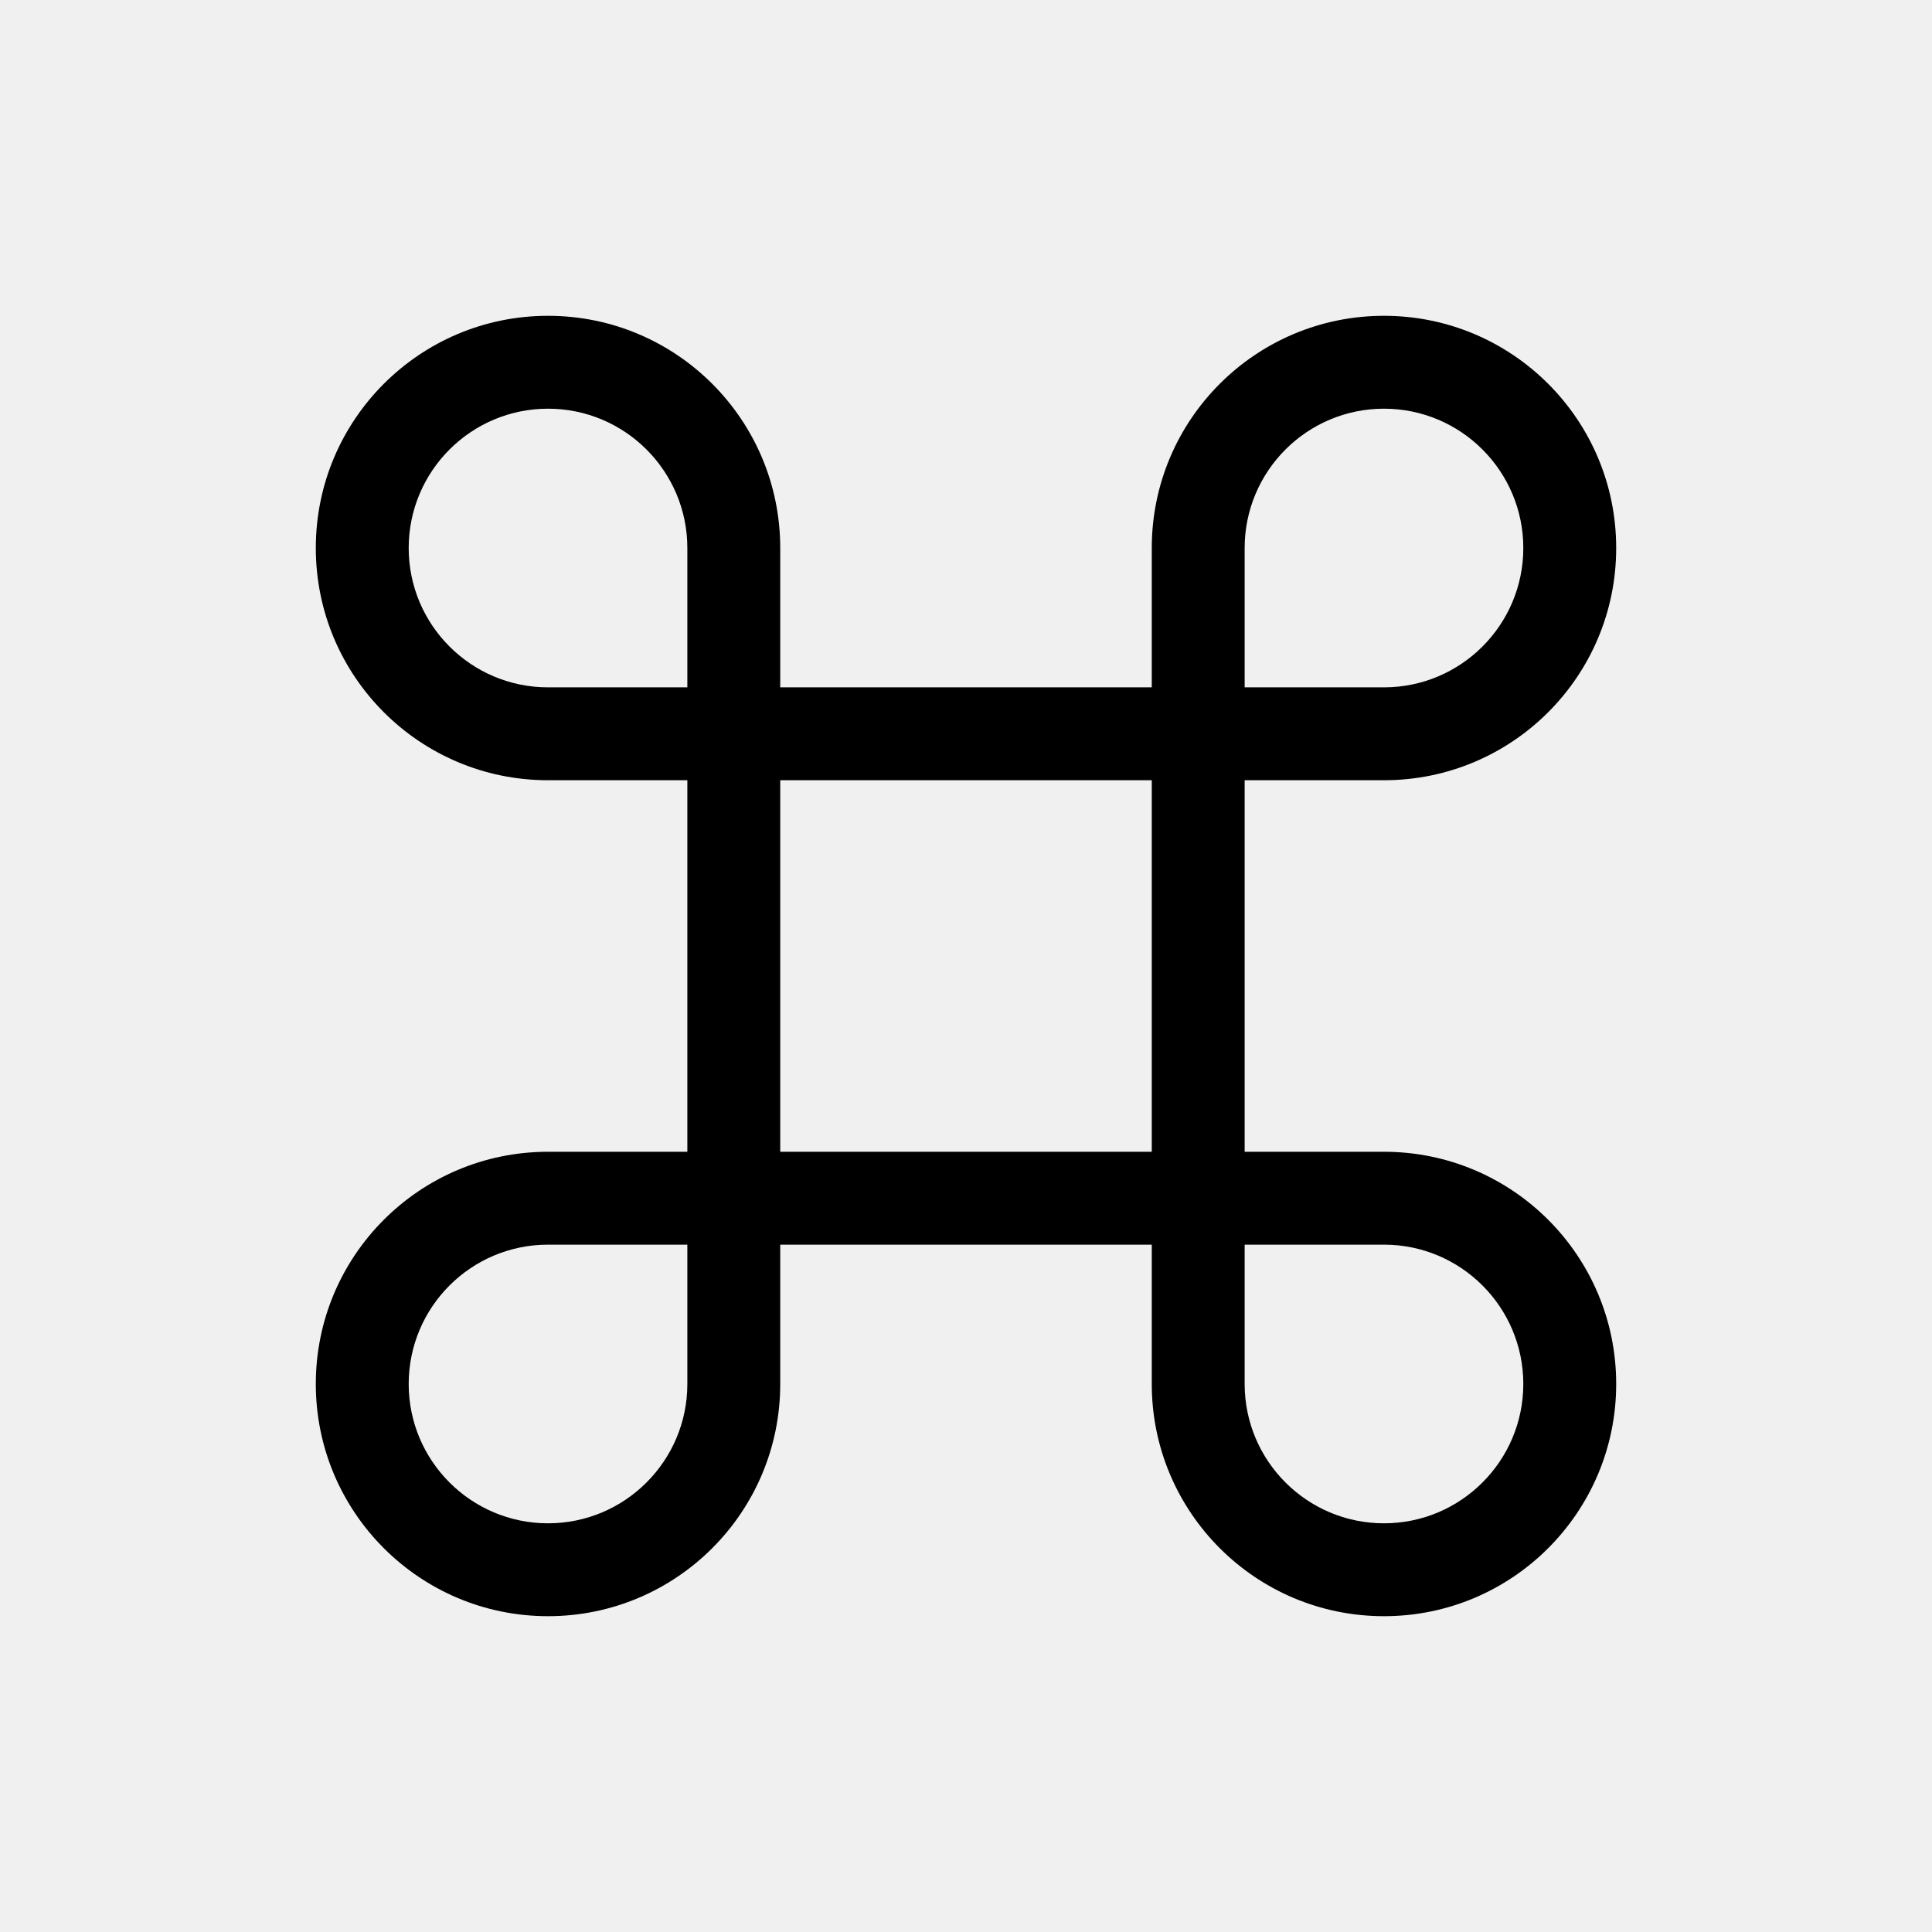
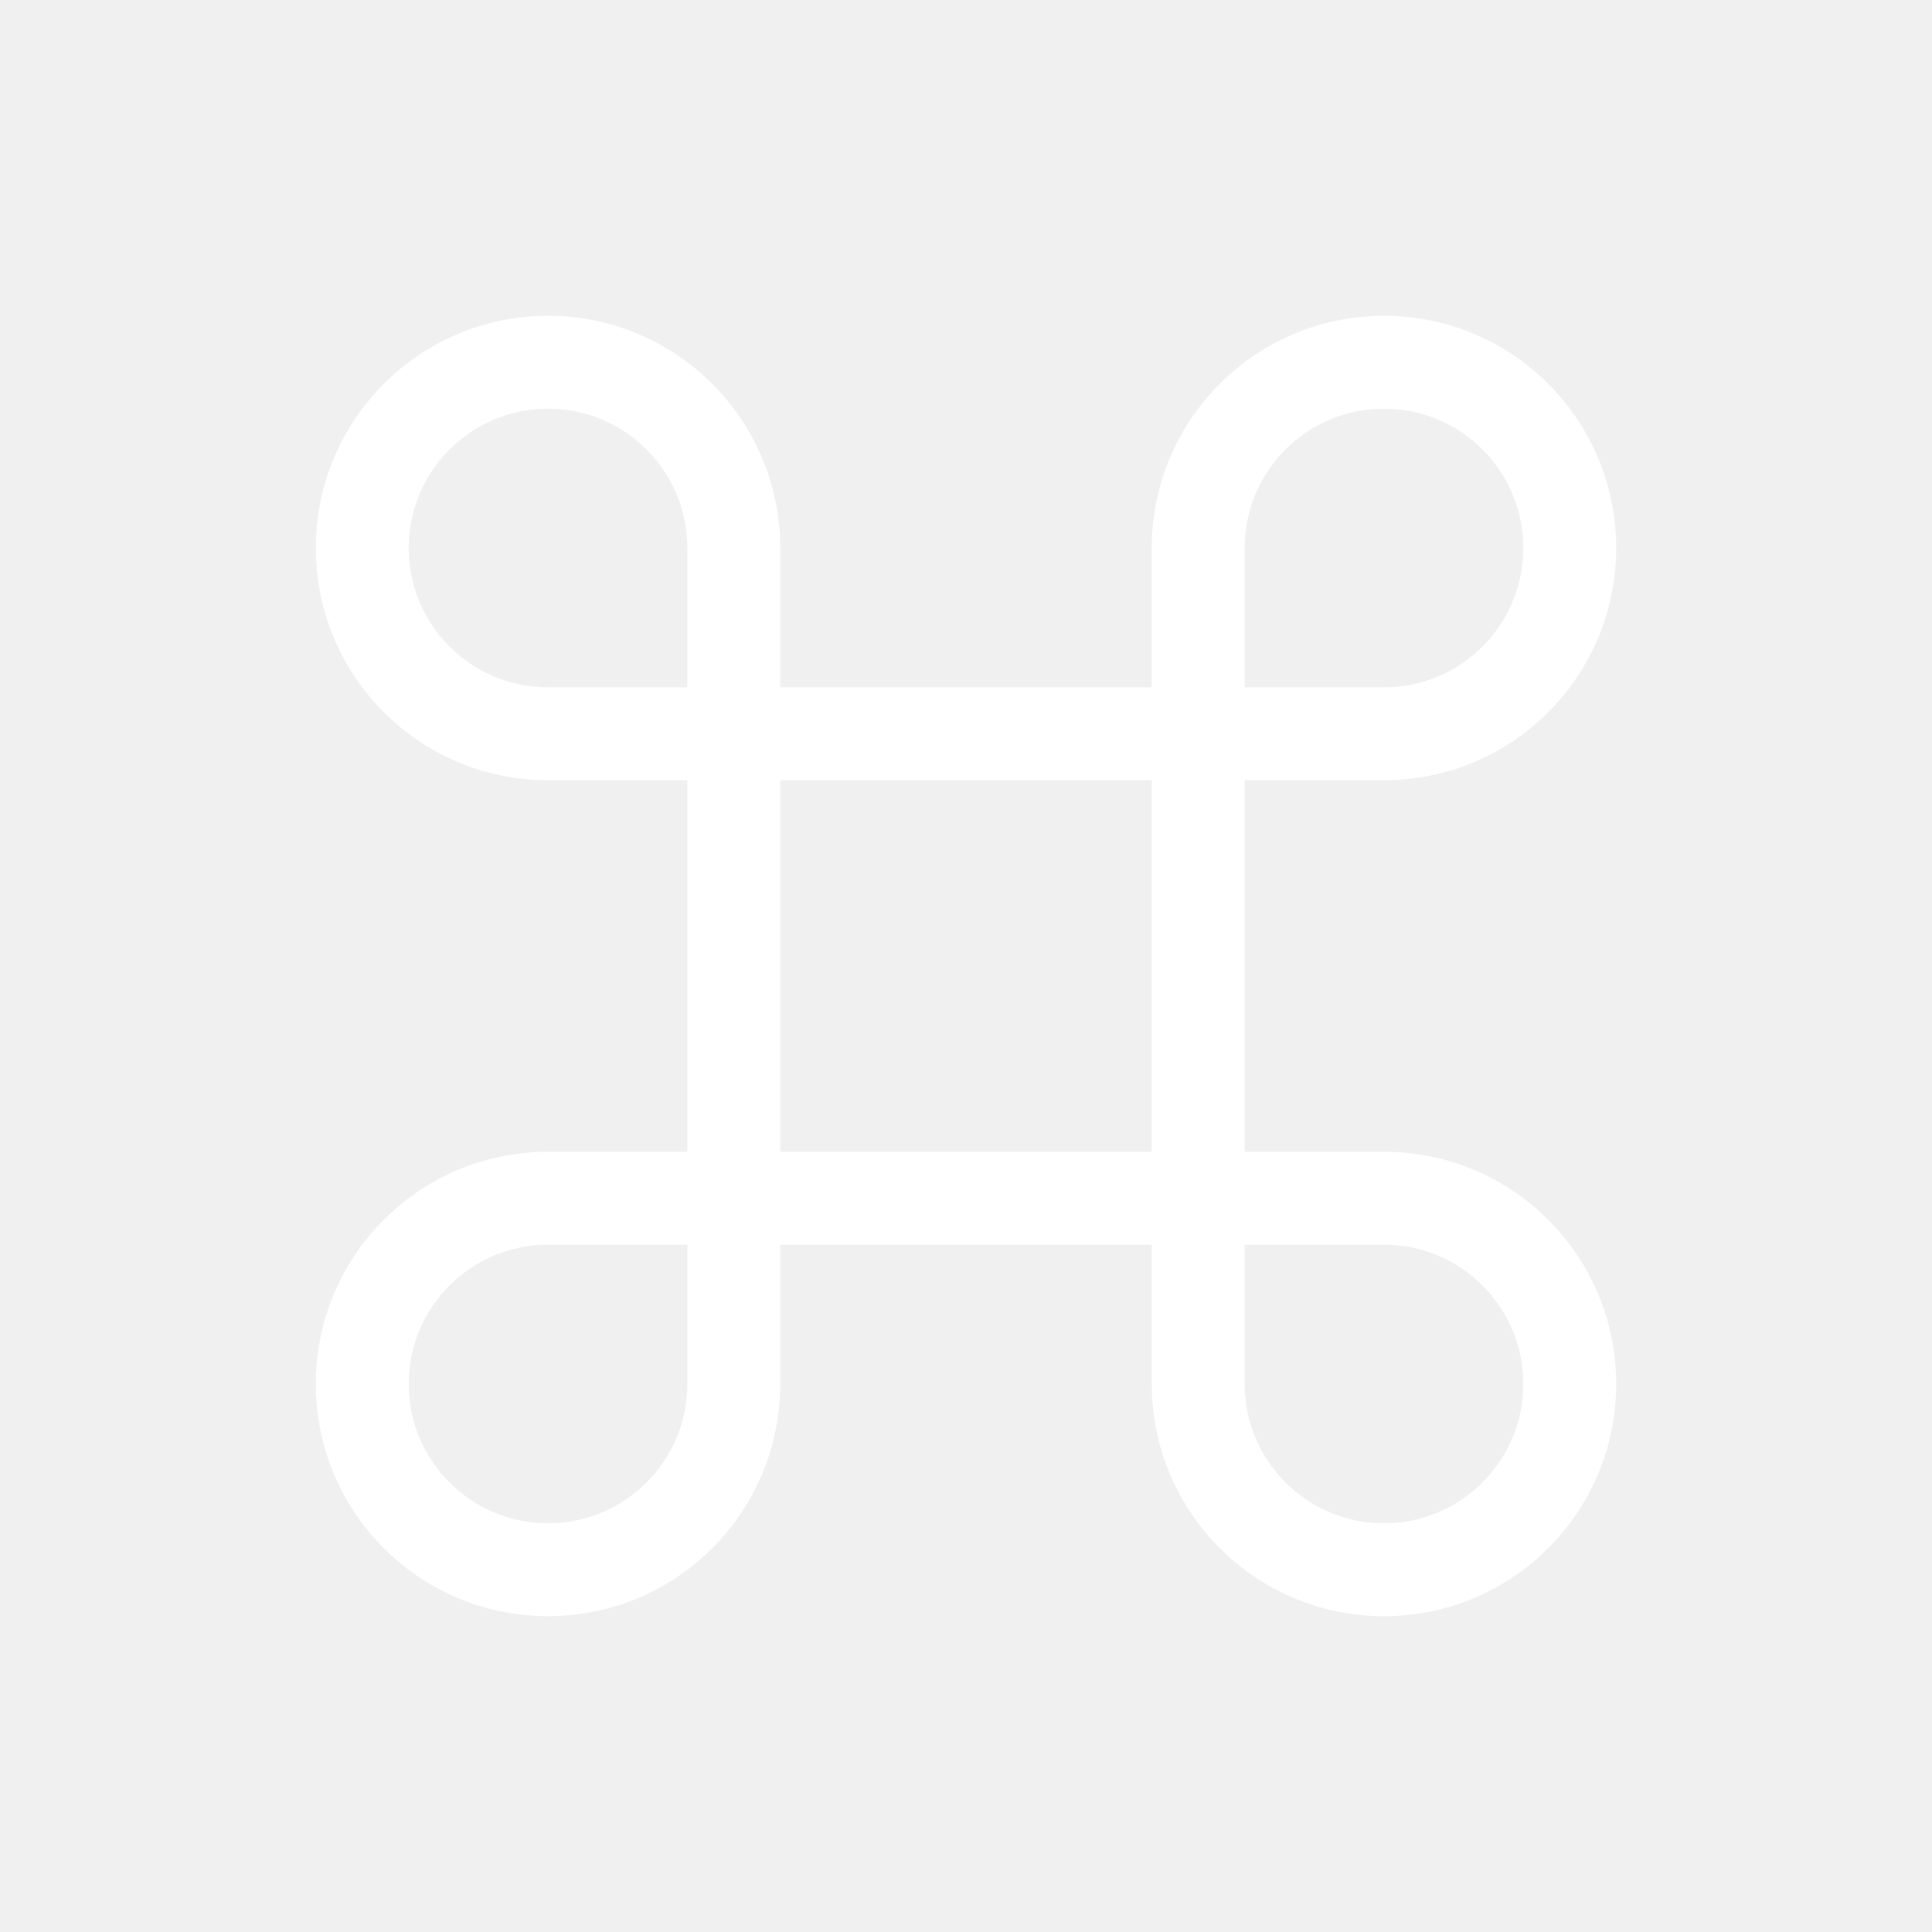
<svg xmlns="http://www.w3.org/2000/svg" viewBox="-2.4 -2.4 20.80 20.80" version="1.1" fill="#000000">
  <g id="SVGRepo_bgCarrier" stroke-width="0" />
  <g id="SVGRepo_tracerCarrier" stroke-linecap="round" stroke-linejoin="round" />
  <g id="SVGRepo_iconCarrier">
-     <path fill="#000000" d="M12.5 10h-1.5v-4h1.5c1.381 0 2.5-1.119 2.5-2.5s-1.119-2.5-2.5-2.5c-1.381 0-2.5 1.119-2.5 2.5v1.5h-4v-1.5c0-1.381-1.119-2.5-2.5-2.5s-2.5 1.119-2.5 2.5c0 1.381 1.119 2.5 2.5 2.5h1.5v4h-1.5c-1.381 0-2.5 1.119-2.5 2.5s1.119 2.5 2.5 2.5c1.381 0 2.5-1.119 2.5-2.5v-1.5h4v1.5c0 1.381 1.119 2.5 2.5 2.5s2.5-1.119 2.5-2.5c0-1.381-1.119-2.5-2.5-2.5zM11 3.5c0-0.828 0.672-1.5 1.5-1.5s1.5 0.672 1.5 1.5c0 0.828-0.672 1.5-1.5 1.5h-1.5v-1.5zM5 12.5c0 0.828-0.672 1.5-1.5 1.5s-1.5-0.672-1.5-1.5c0-0.828 0.672-1.5 1.5-1.5h1.5v1.5zM5 5h-1.5c-0.828 0-1.5-0.672-1.5-1.5s0.672-1.5 1.5-1.5c0.828 0 1.5 0.672 1.5 1.5v1.5zM10 10h-4v-4h4v4zM12.5 14c-0.828 0-1.5-0.672-1.5-1.5v-1.5h1.5c0.828 0 1.5 0.672 1.5 1.5s-0.672 1.5-1.5 1.5z" />
+     <path fill="#FFFFFF" d="M12.5 10h-1.5v-4h1.5c1.381 0 2.5-1.119 2.5-2.5s-1.119-2.5-2.5-2.5c-1.381 0-2.5 1.119-2.5 2.5v1.5h-4v-1.5c0-1.381-1.119-2.5-2.5-2.5s-2.5 1.119-2.5 2.5c0 1.381 1.119 2.5 2.5 2.5h1.5v4h-1.5c-1.381 0-2.5 1.119-2.5 2.5s1.119 2.5 2.5 2.5c1.381 0 2.5-1.119 2.5-2.5v-1.5h4v1.5c0 1.381 1.119 2.5 2.5 2.5s2.5-1.119 2.5-2.5c0-1.381-1.119-2.5-2.5-2.5zM11 3.5c0-0.828 0.672-1.5 1.5-1.5s1.5 0.672 1.5 1.5c0 0.828-0.672 1.5-1.5 1.5h-1.5v-1.5zM5 12.5c0 0.828-0.672 1.5-1.5 1.5s-1.5-0.672-1.5-1.5c0-0.828 0.672-1.5 1.5-1.5h1.5v1.5zM5 5h-1.5c-0.828 0-1.5-0.672-1.5-1.5s0.672-1.5 1.5-1.5c0.828 0 1.5 0.672 1.5 1.5v1.5zM10 10h-4v-4h4v4zM12.5 14c-0.828 0-1.5-0.672-1.5-1.5v-1.5h1.5c0.828 0 1.5 0.672 1.5 1.5s-0.672 1.5-1.5 1.5z" />
  </g>
</svg>
